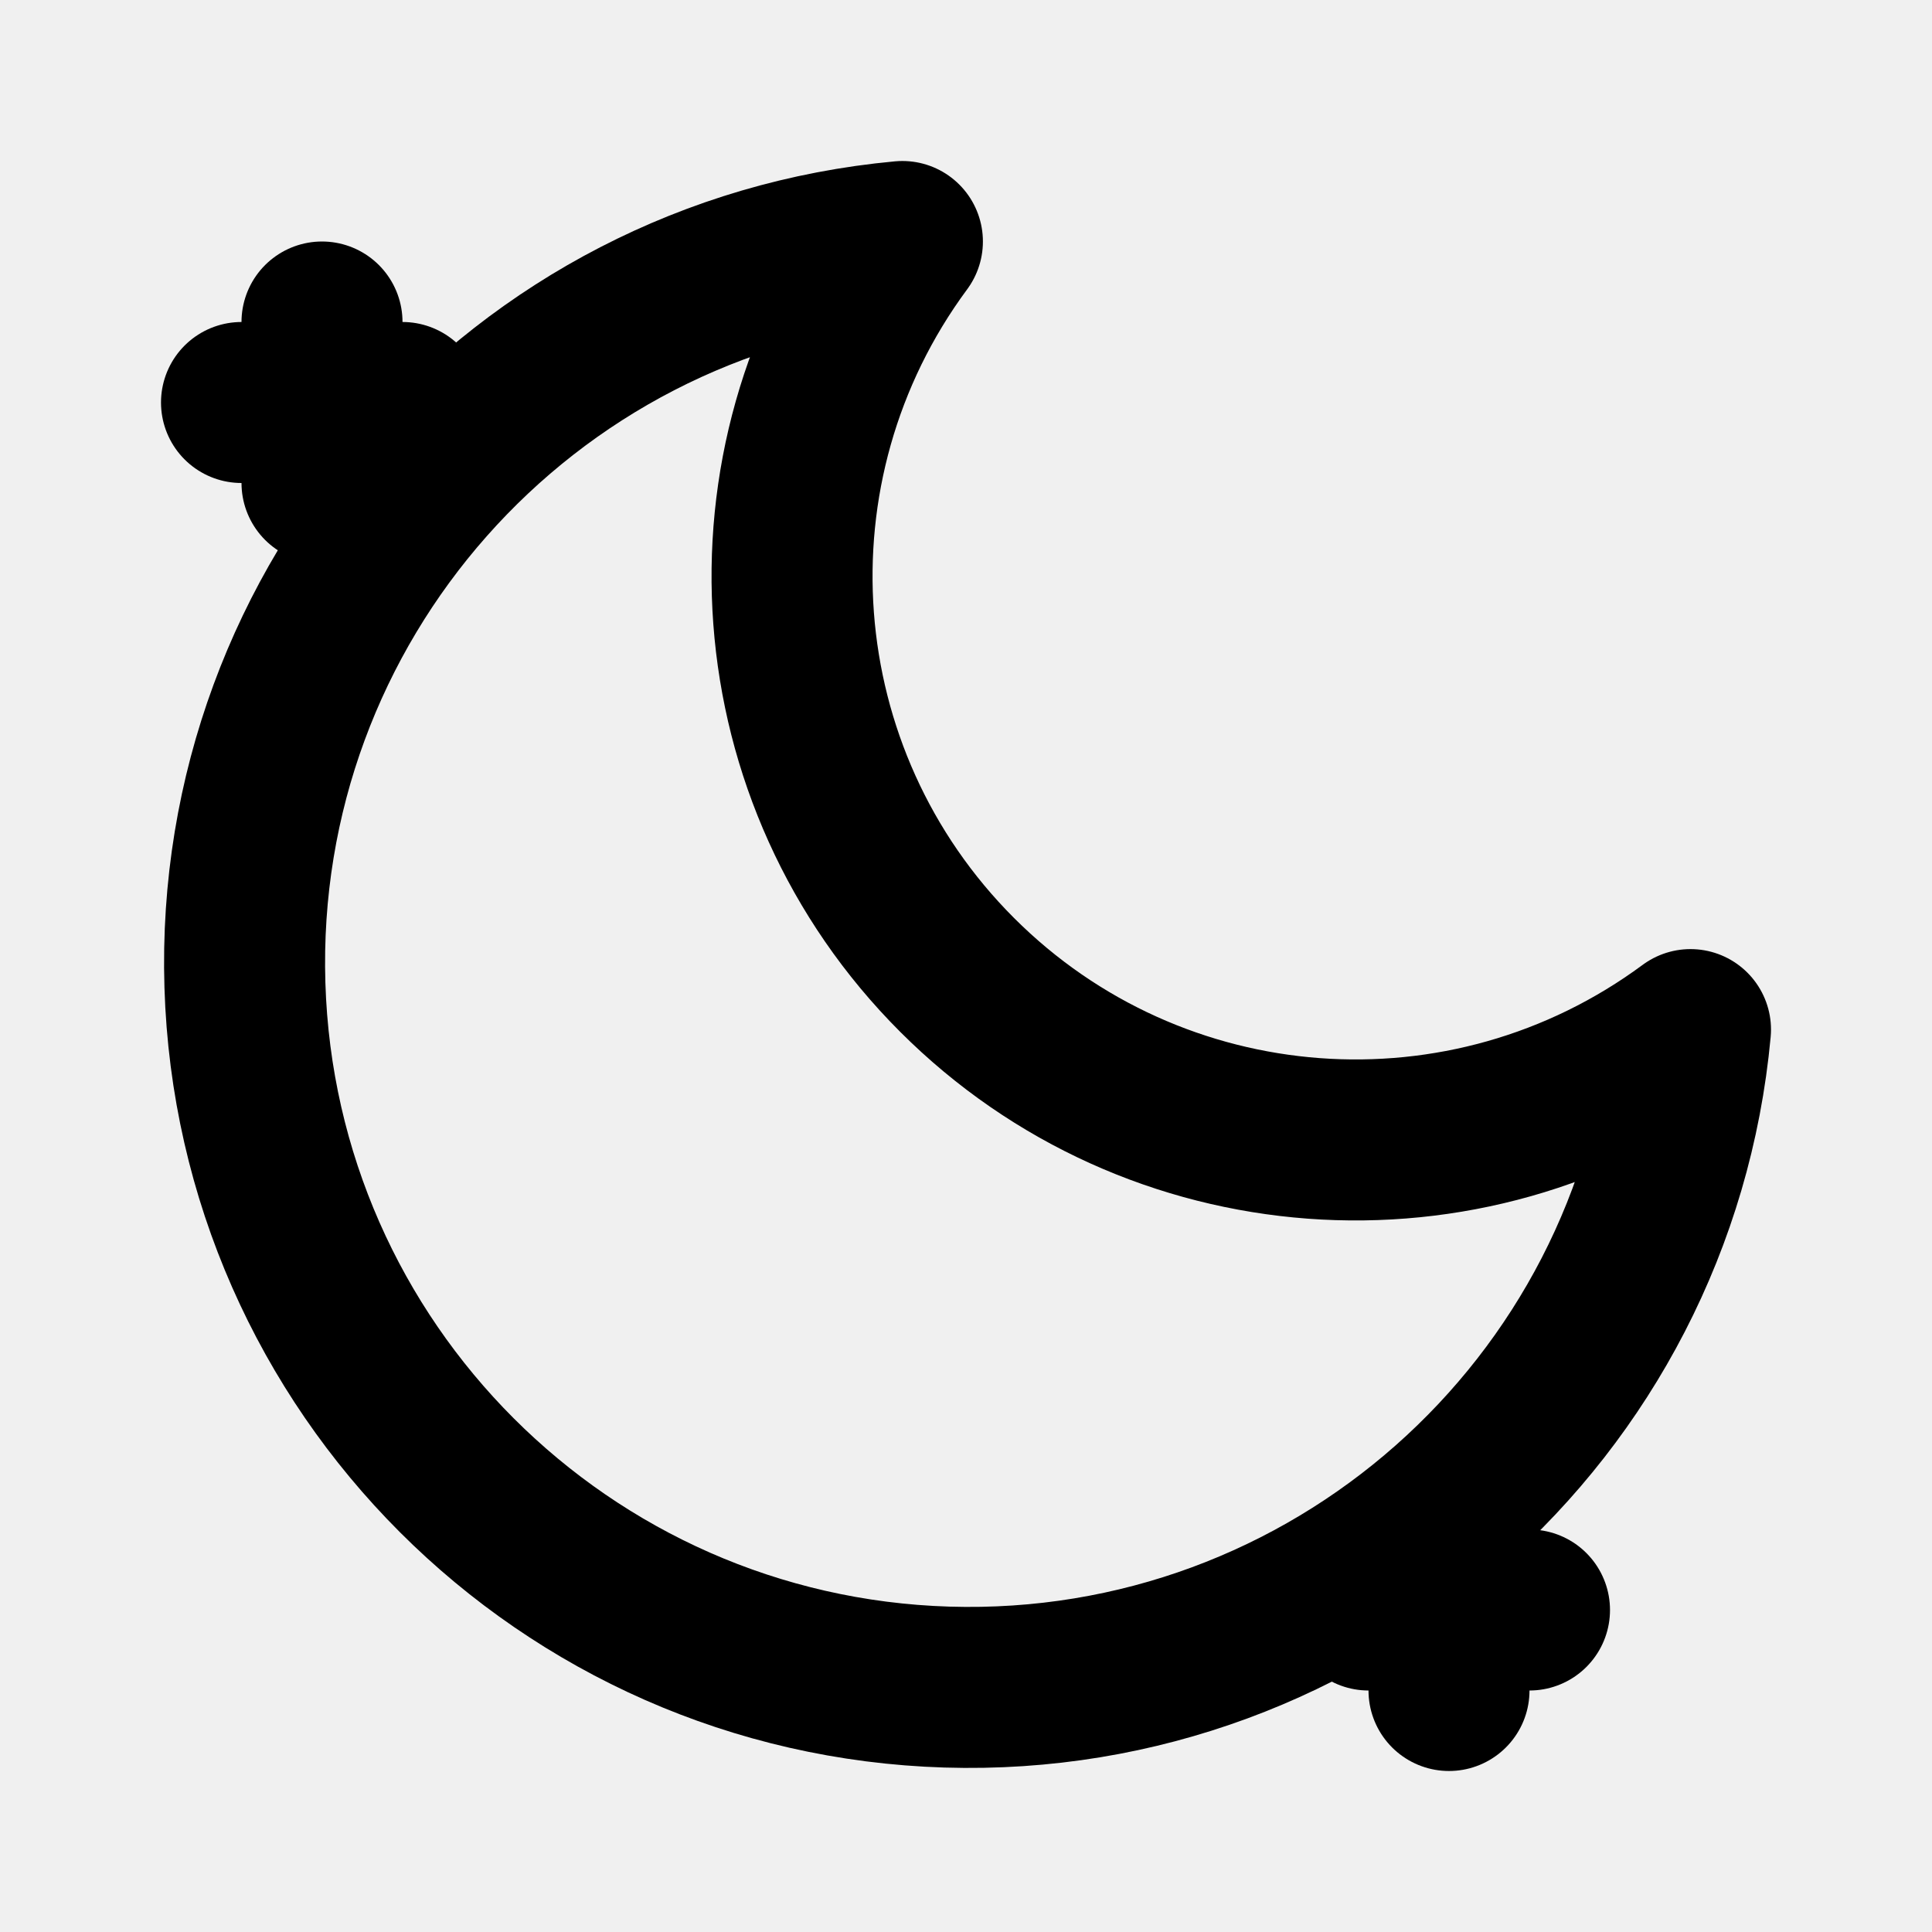
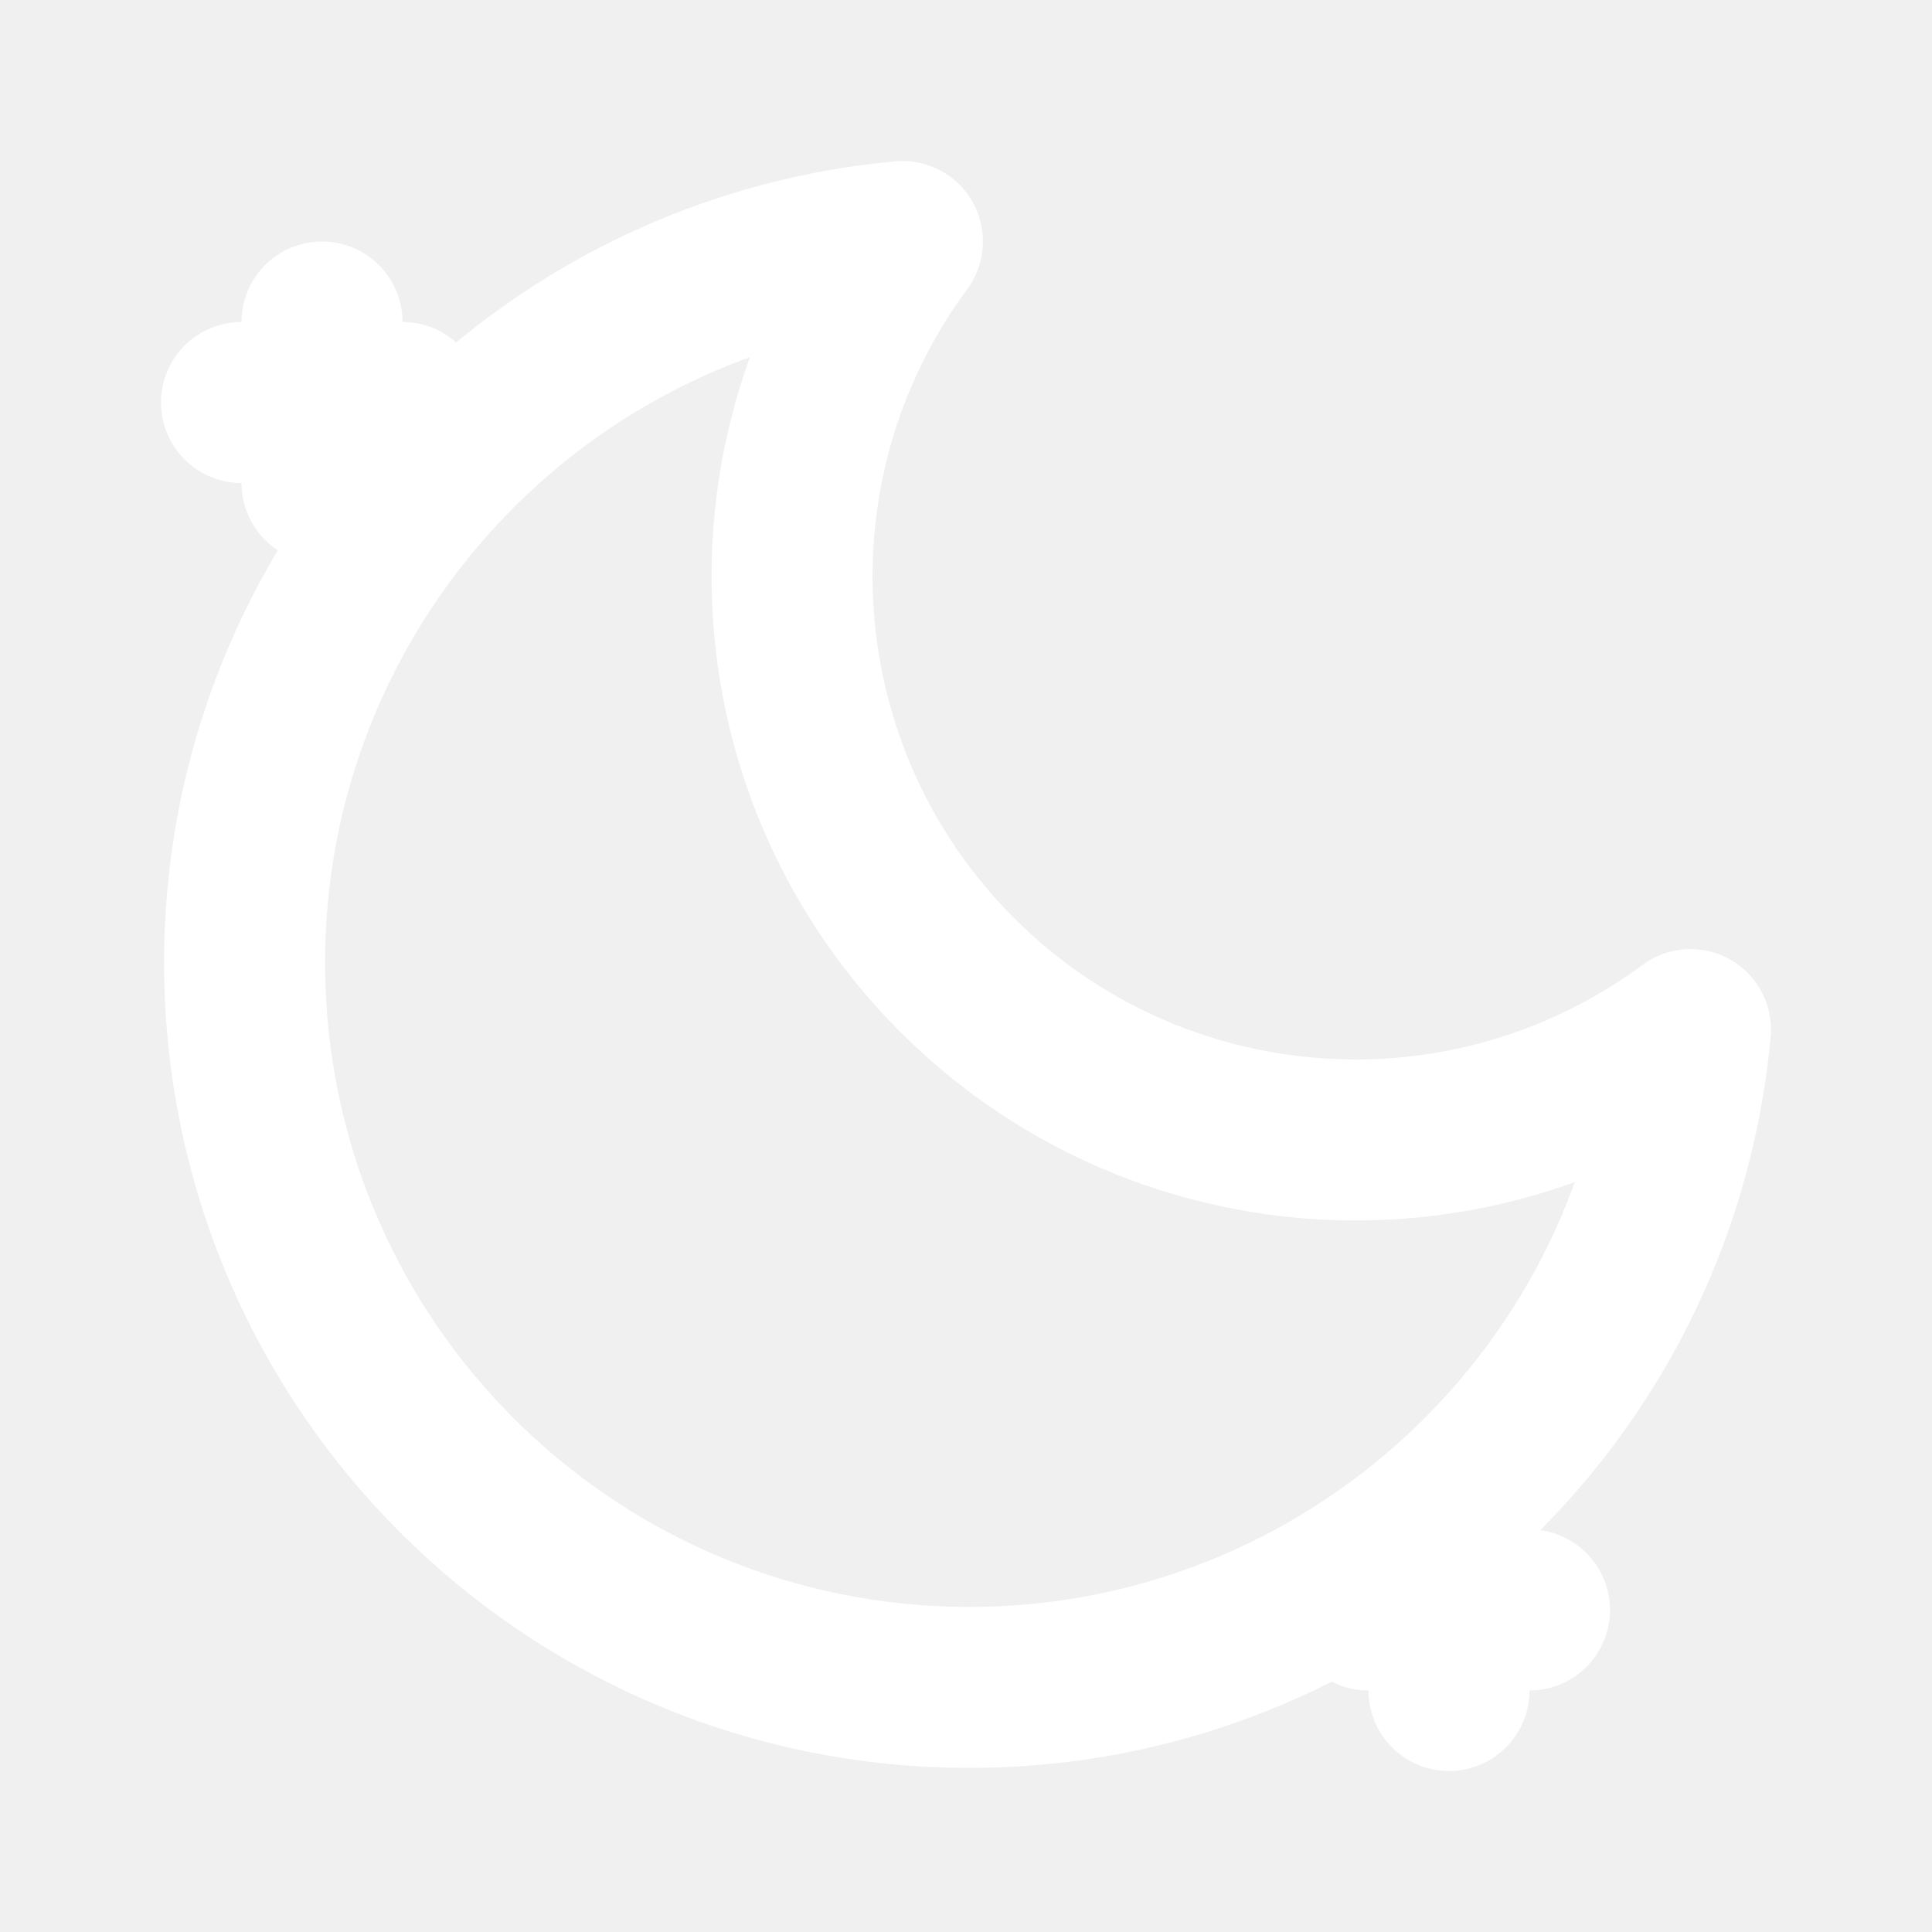
- <svg xmlns="http://www.w3.org/2000/svg" viewBox="0 0 24 24" fill="none" stroke="currentColor" stroke-width="2" stroke-linecap="round" stroke-linejoin="round">
+ <svg xmlns="http://www.w3.org/2000/svg" viewBox="0 0 24 24" fill="none" stroke="white" stroke-width="2" stroke-linecap="round" stroke-linejoin="round">
  <path d="M21 12.79A9 9 0 1 1 11.21 3 7 7 0 0 0 21 12.79z" />
  <line x1="4" y1="4" x2="4" y2="6" />
  <line x1="3" y1="5" x2="5" y2="5" />
  <line x1="18" y1="19" x2="18" y2="21" />
  <line x1="17" y1="20" x2="19" y2="20" />
</svg>
